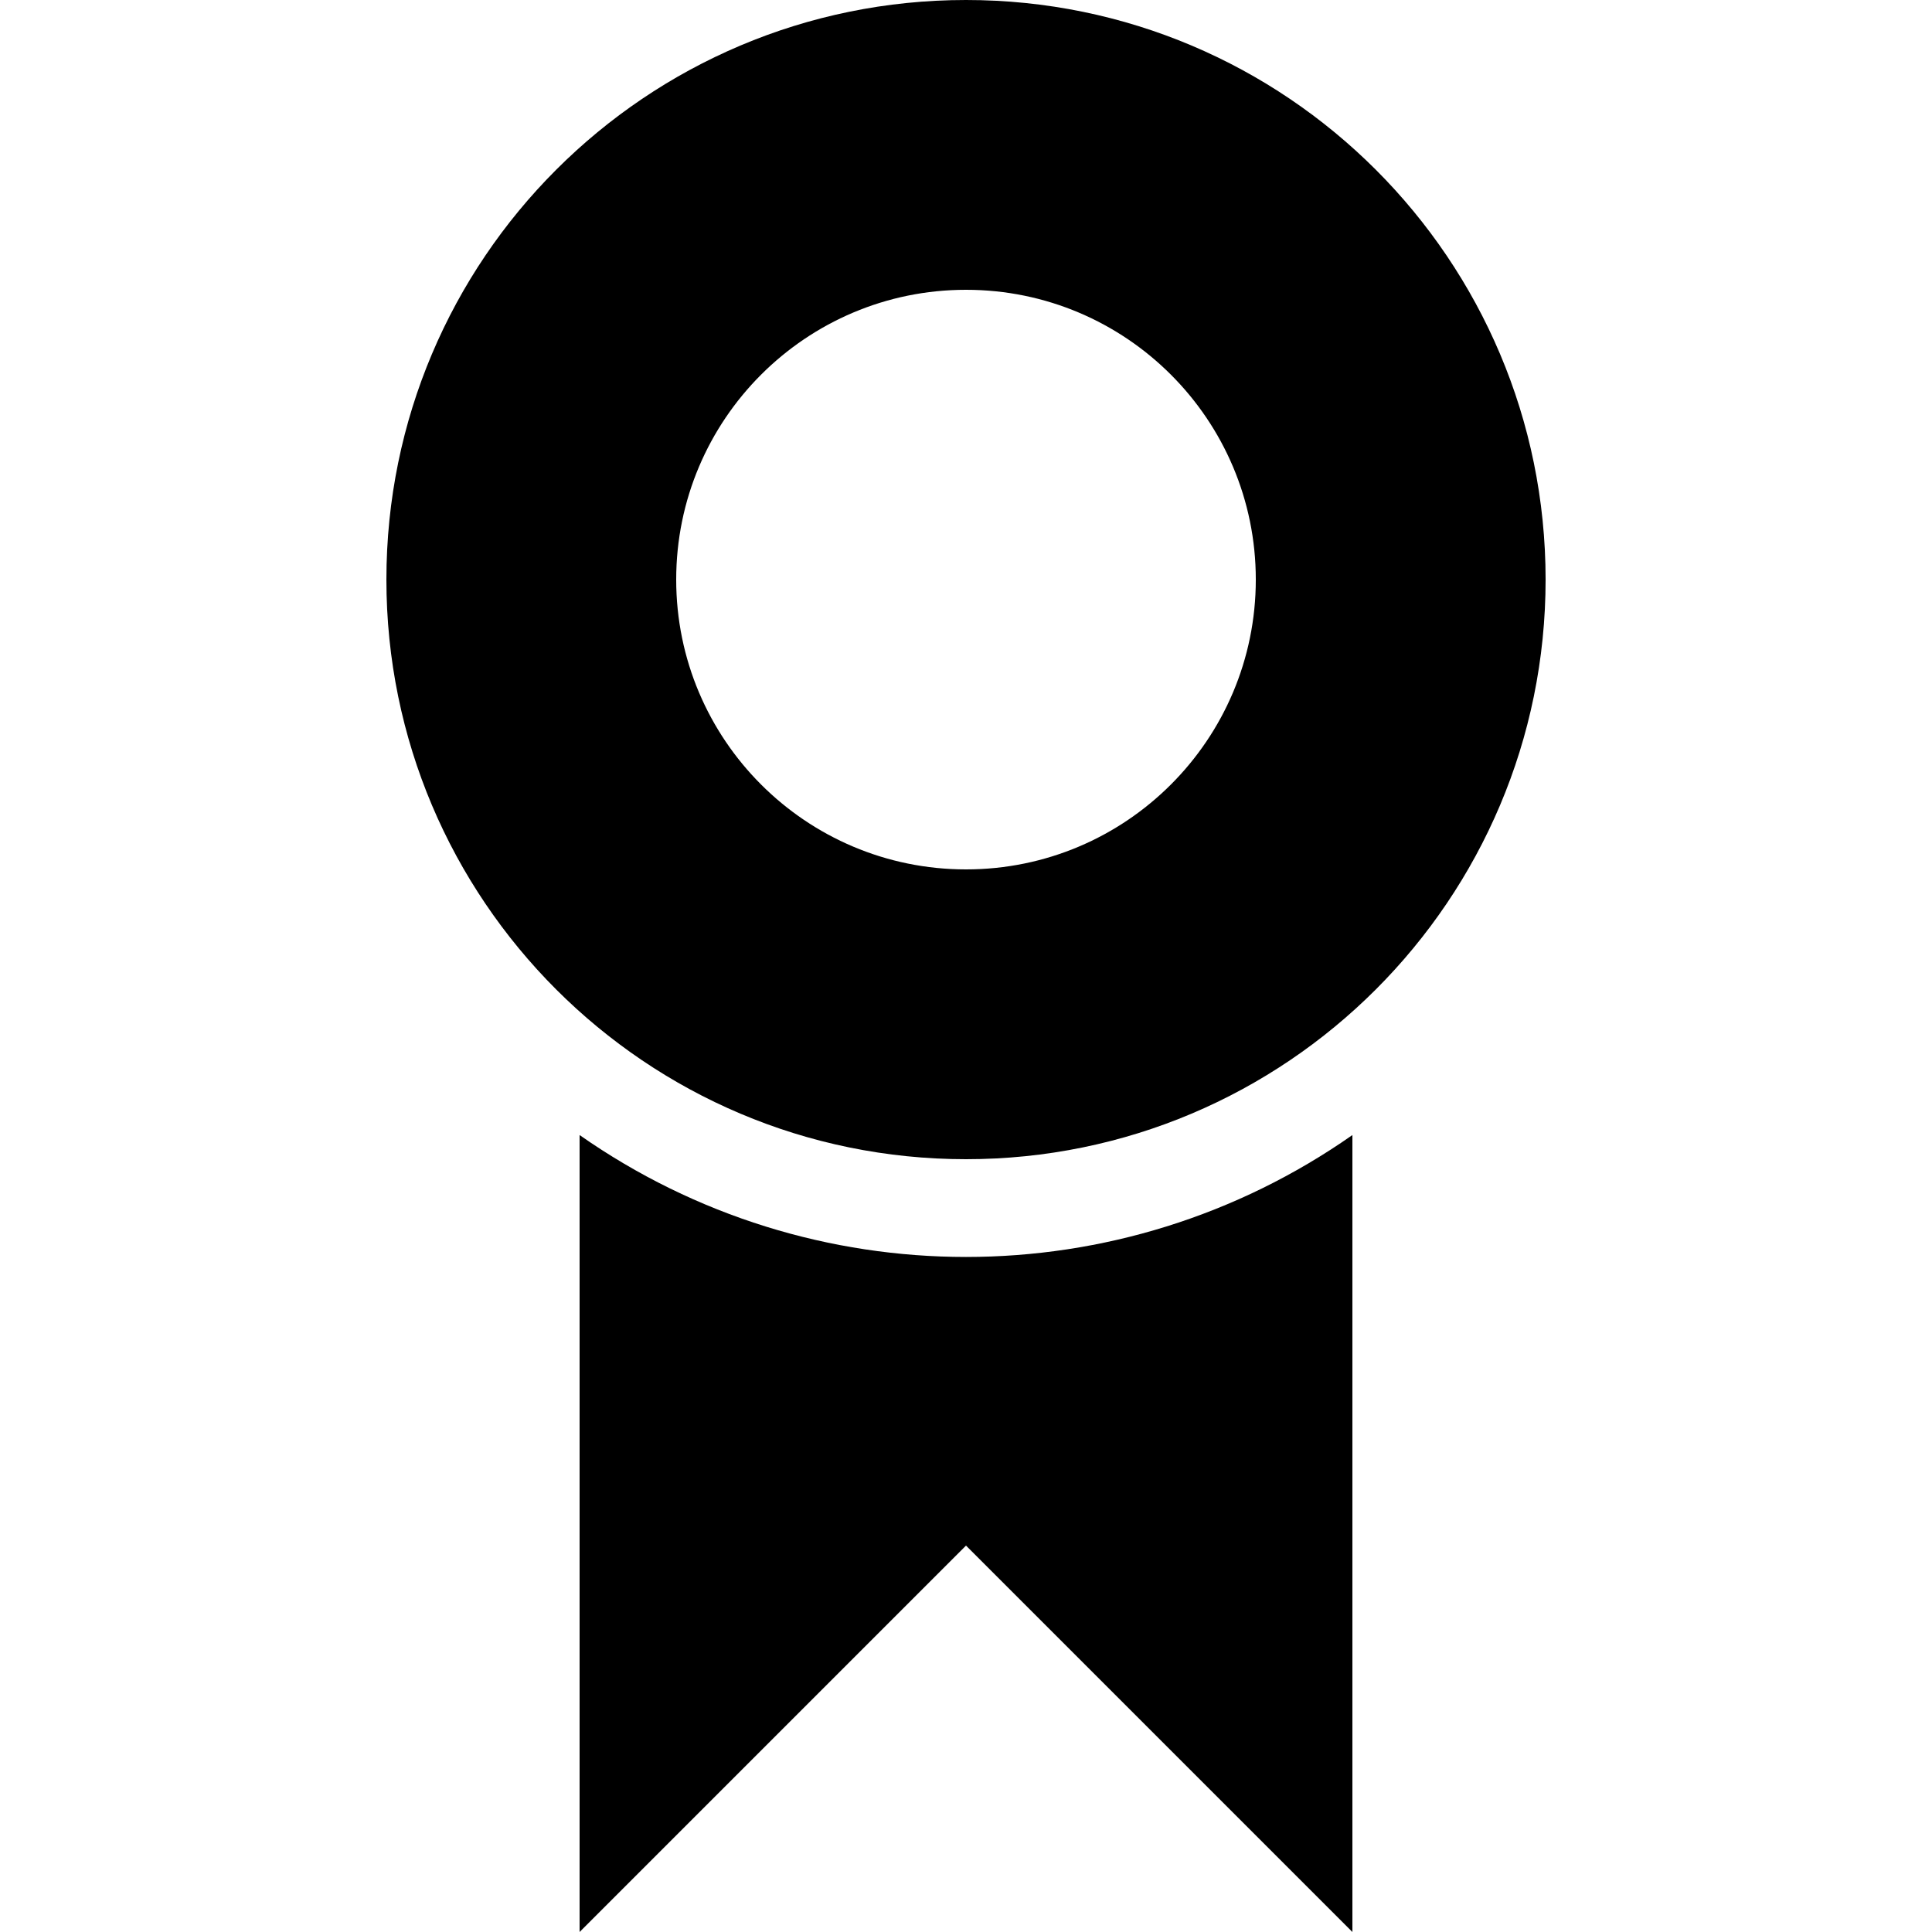
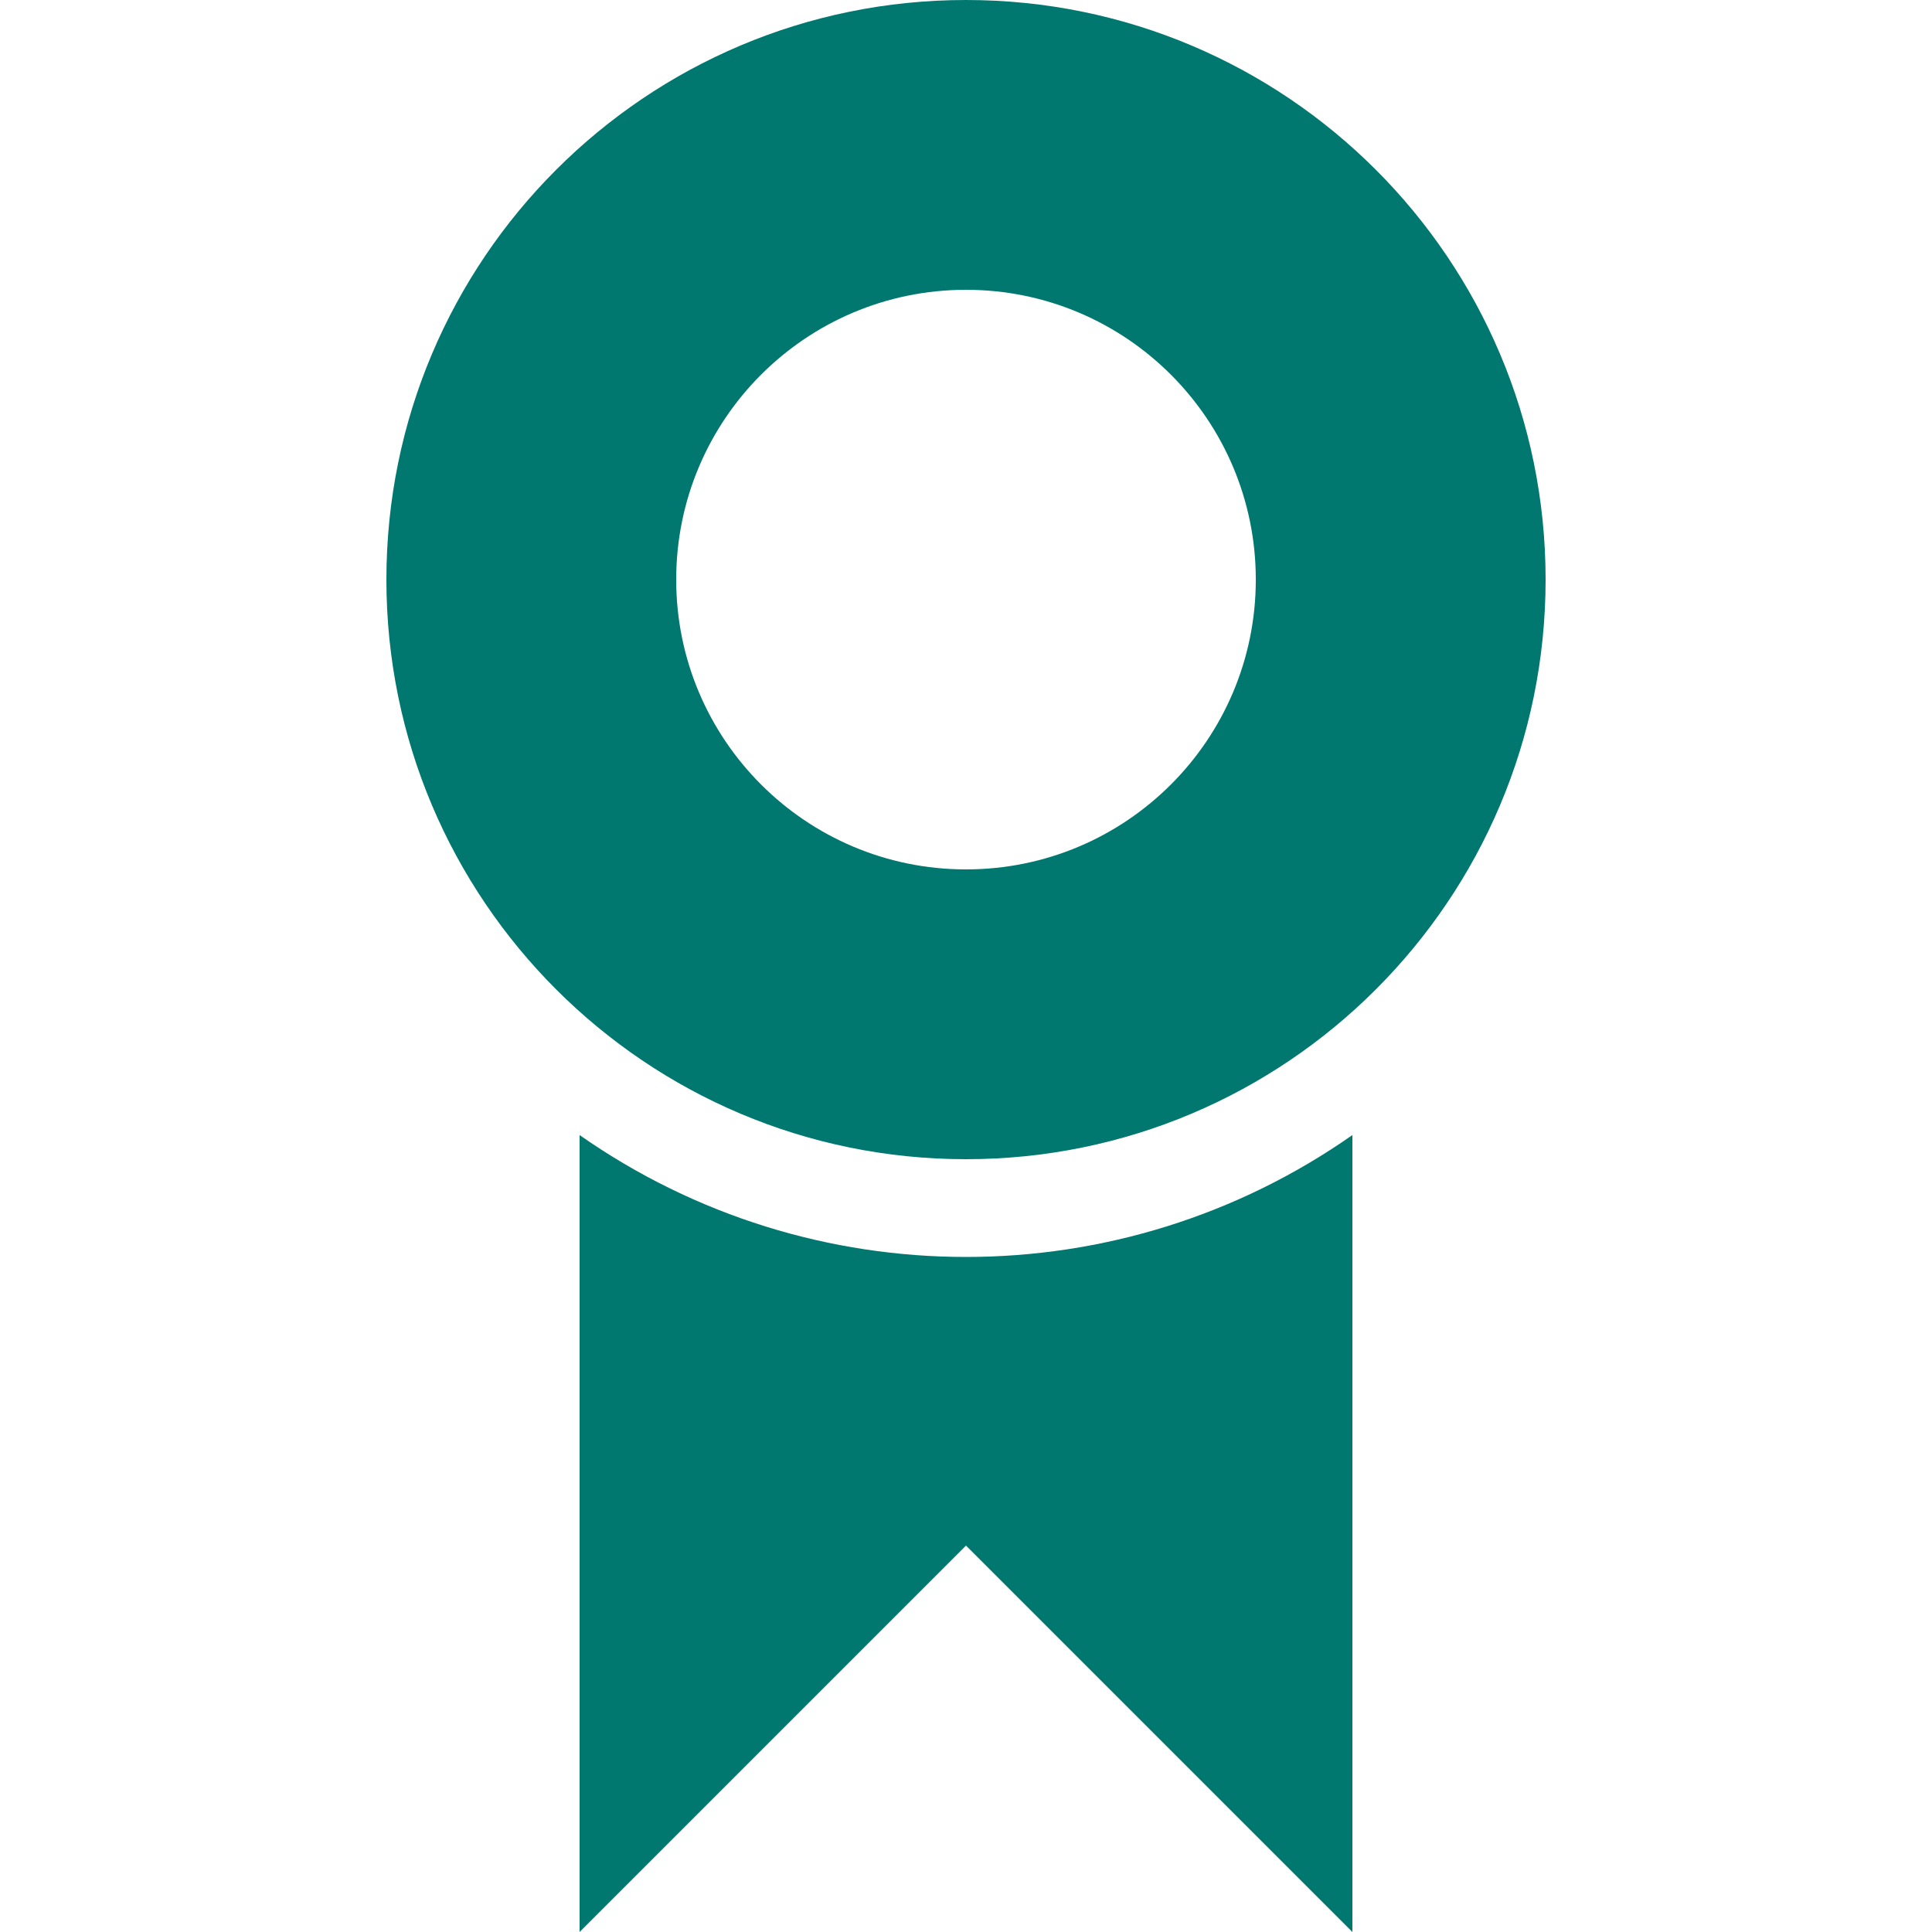
<svg xmlns="http://www.w3.org/2000/svg" viewBox="0 0 20 20">
-   <path d="M10 12a6 6 0 1 1 0-12 6 6 0 0 1 0 12zm0-3a3 3 0 1 0 0-6 3 3 0 0 0 0 6zm4 2.75V20l-4-4-4 4v-8.25a6.97 6.97 0 0 0 8 0z" />
+   <path fill="#00786F" d="M10 12a6 6 0 1 1 0-12 6 6 0 0 1 0 12zm0-3a3 3 0 1 0 0-6 3 3 0 0 0 0 6zm4 2.75V20l-4-4-4 4v-8.25a6.97 6.97 0 0 0 8 0z" />
</svg>
